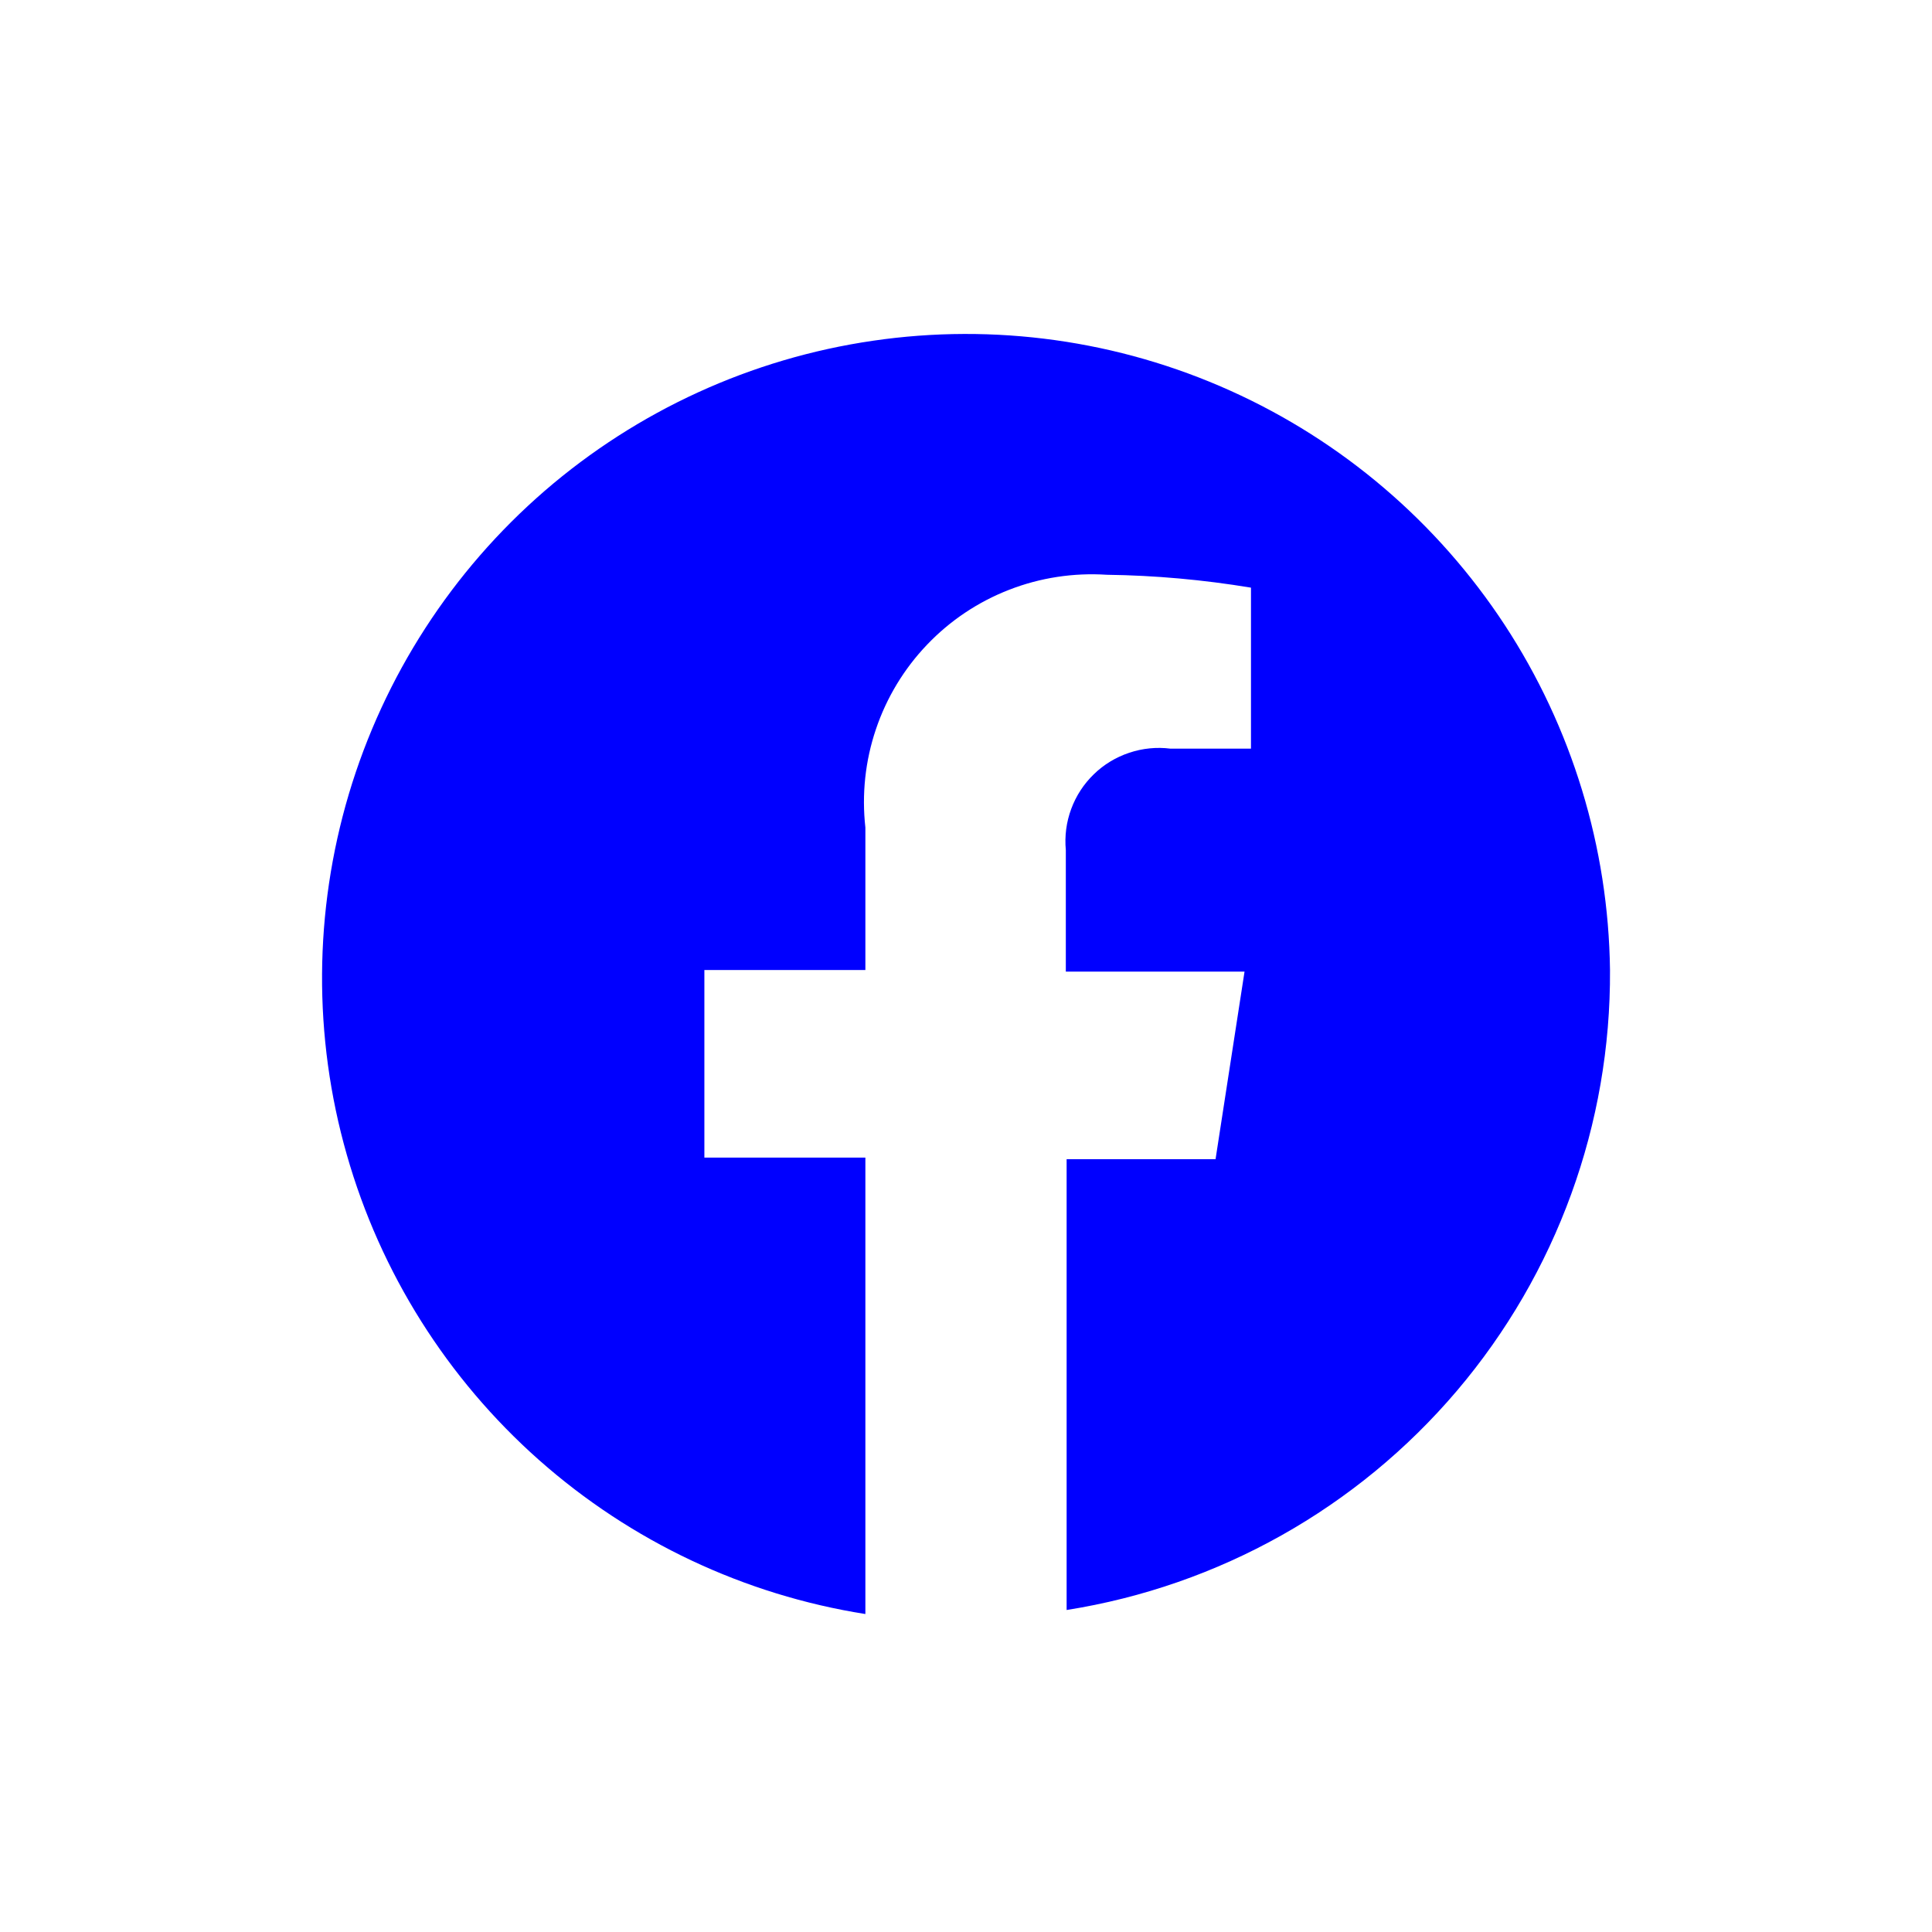
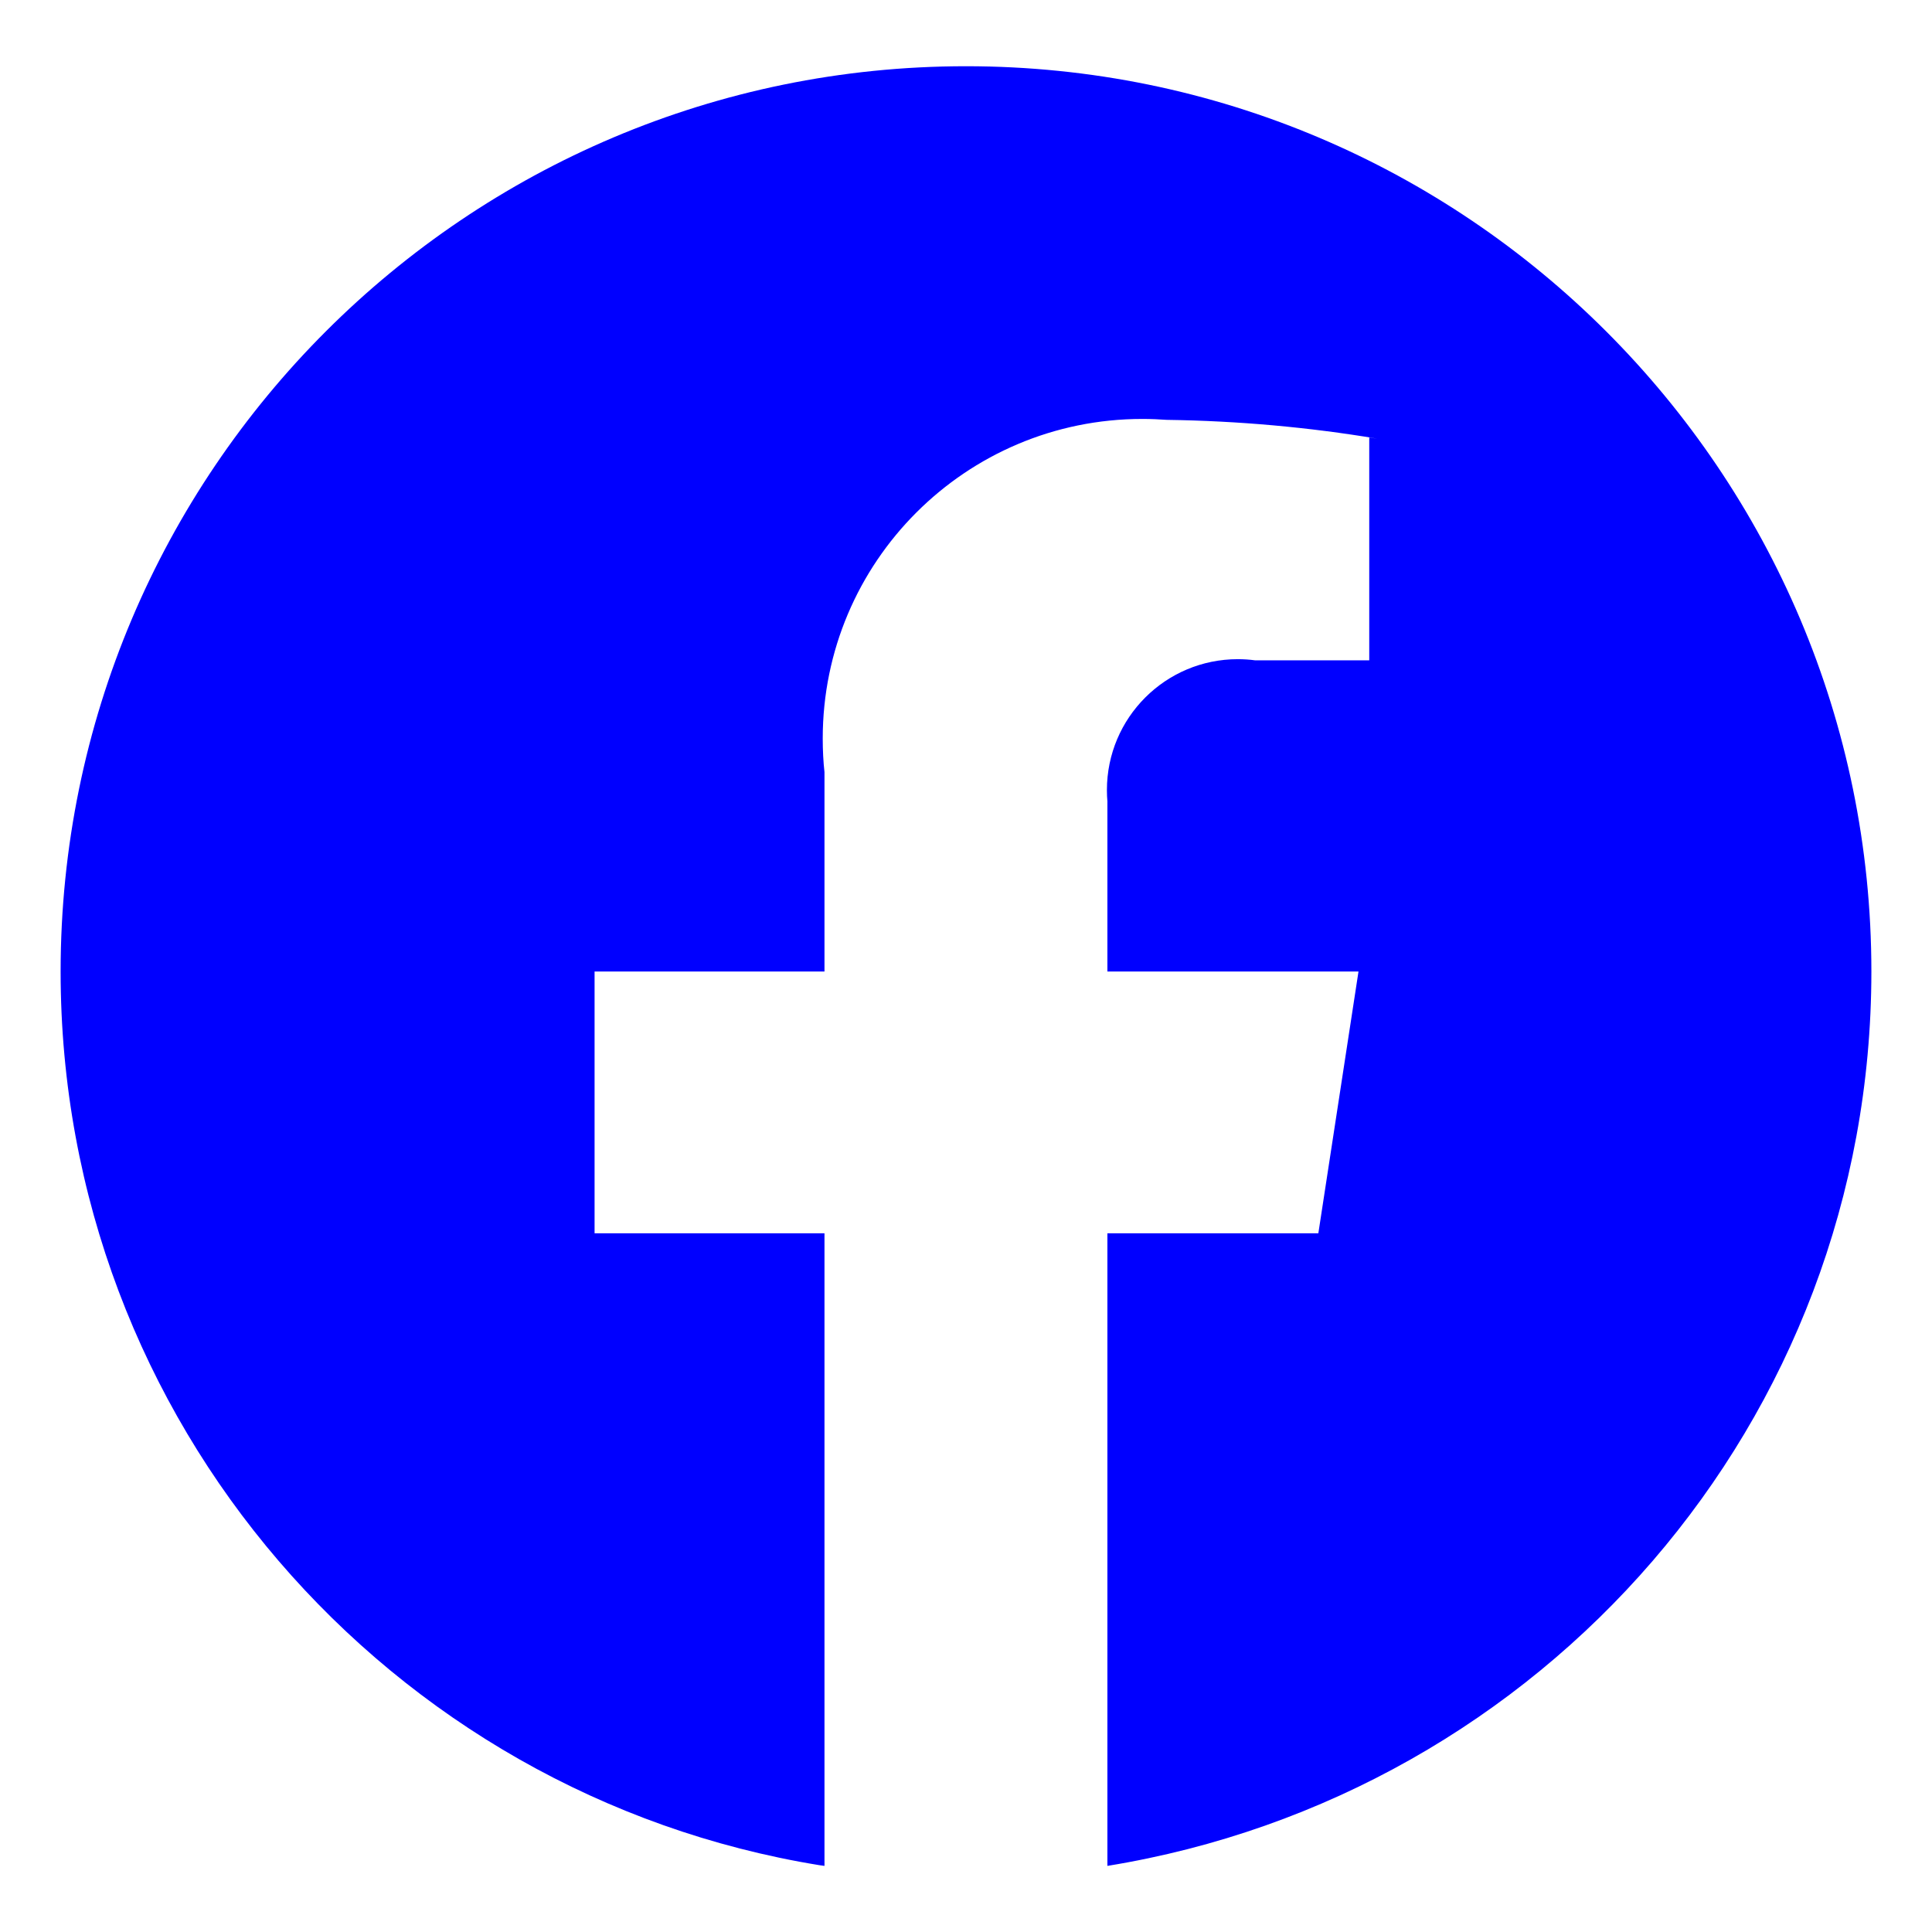
- <svg xmlns="http://www.w3.org/2000/svg" width="800px" height="800px" viewBox="0 0 24 24" fill="none">
-   <path d="M20 12.05C19.981 10.525 19.527 9.038 18.692 7.763C17.856 6.488 16.673 5.478 15.283 4.853C13.892 4.227 12.352 4.012 10.843 4.233C9.335 4.453 7.921 5.1 6.767 6.097C5.614 7.095 4.77 8.401 4.334 9.862C3.899 11.323 3.889 12.878 4.308 14.344C4.726 15.81 5.555 17.126 6.696 18.137C7.838 19.148 9.244 19.812 10.75 20.05V14.38H8.75V12.05H10.75V10.28C10.704 9.868 10.748 9.452 10.881 9.059C11.013 8.667 11.23 8.308 11.516 8.009C11.802 7.709 12.15 7.476 12.537 7.326C12.922 7.176 13.337 7.113 13.75 7.14C14.35 7.148 14.948 7.202 15.54 7.3V9.3H14.54C14.368 9.278 14.192 9.296 14.028 9.351C13.863 9.406 13.712 9.497 13.588 9.618C13.463 9.739 13.367 9.886 13.307 10.049C13.246 10.213 13.224 10.387 13.24 10.56V12.07H15.46L15.1 14.4H13.25V20C15.14 19.701 16.86 18.735 18.099 17.276C19.337 15.818 20.012 13.963 20 12.05Z" fill="#0000ff" />
+ <svg xmlns="http://www.w3.org/2000/svg" fill="#0000ff" width="800px" height="800px" viewBox="0 0 32 32" version="1.1">
+   <path d="M30.996 16.091c-0.001-8.281-6.714-14.994-14.996-14.994s-14.996 6.714-14.996 14.996c0 7.455 5.44 13.639 12.566 14.8l0.086 0.012v-10.478h-3.808v-4.336h3.808v-3.302c-0.019-0.167-0.029-0.361-0.029-0.557 0-2.923 2.37-5.293 5.293-5.293 0.141 0 0.281 0.006 0.42 0.016l-0.018-0.001c1.199 0.017 2.359 0.123 3.491 0.312l-0.134-0.019v3.69h-1.892c-0.086-0.012-0.185-0.019-0.285-0.019-1.197 0-2.168 0.97-2.168 2.168 0 0.068 0.003 0.135 0.009 0.202l-0.001-0.009v2.812h4.159l-0.665 4.336h-3.494v10.478c7.213-1.174 12.653-7.359 12.654-14.814v-0z" />
</svg>
